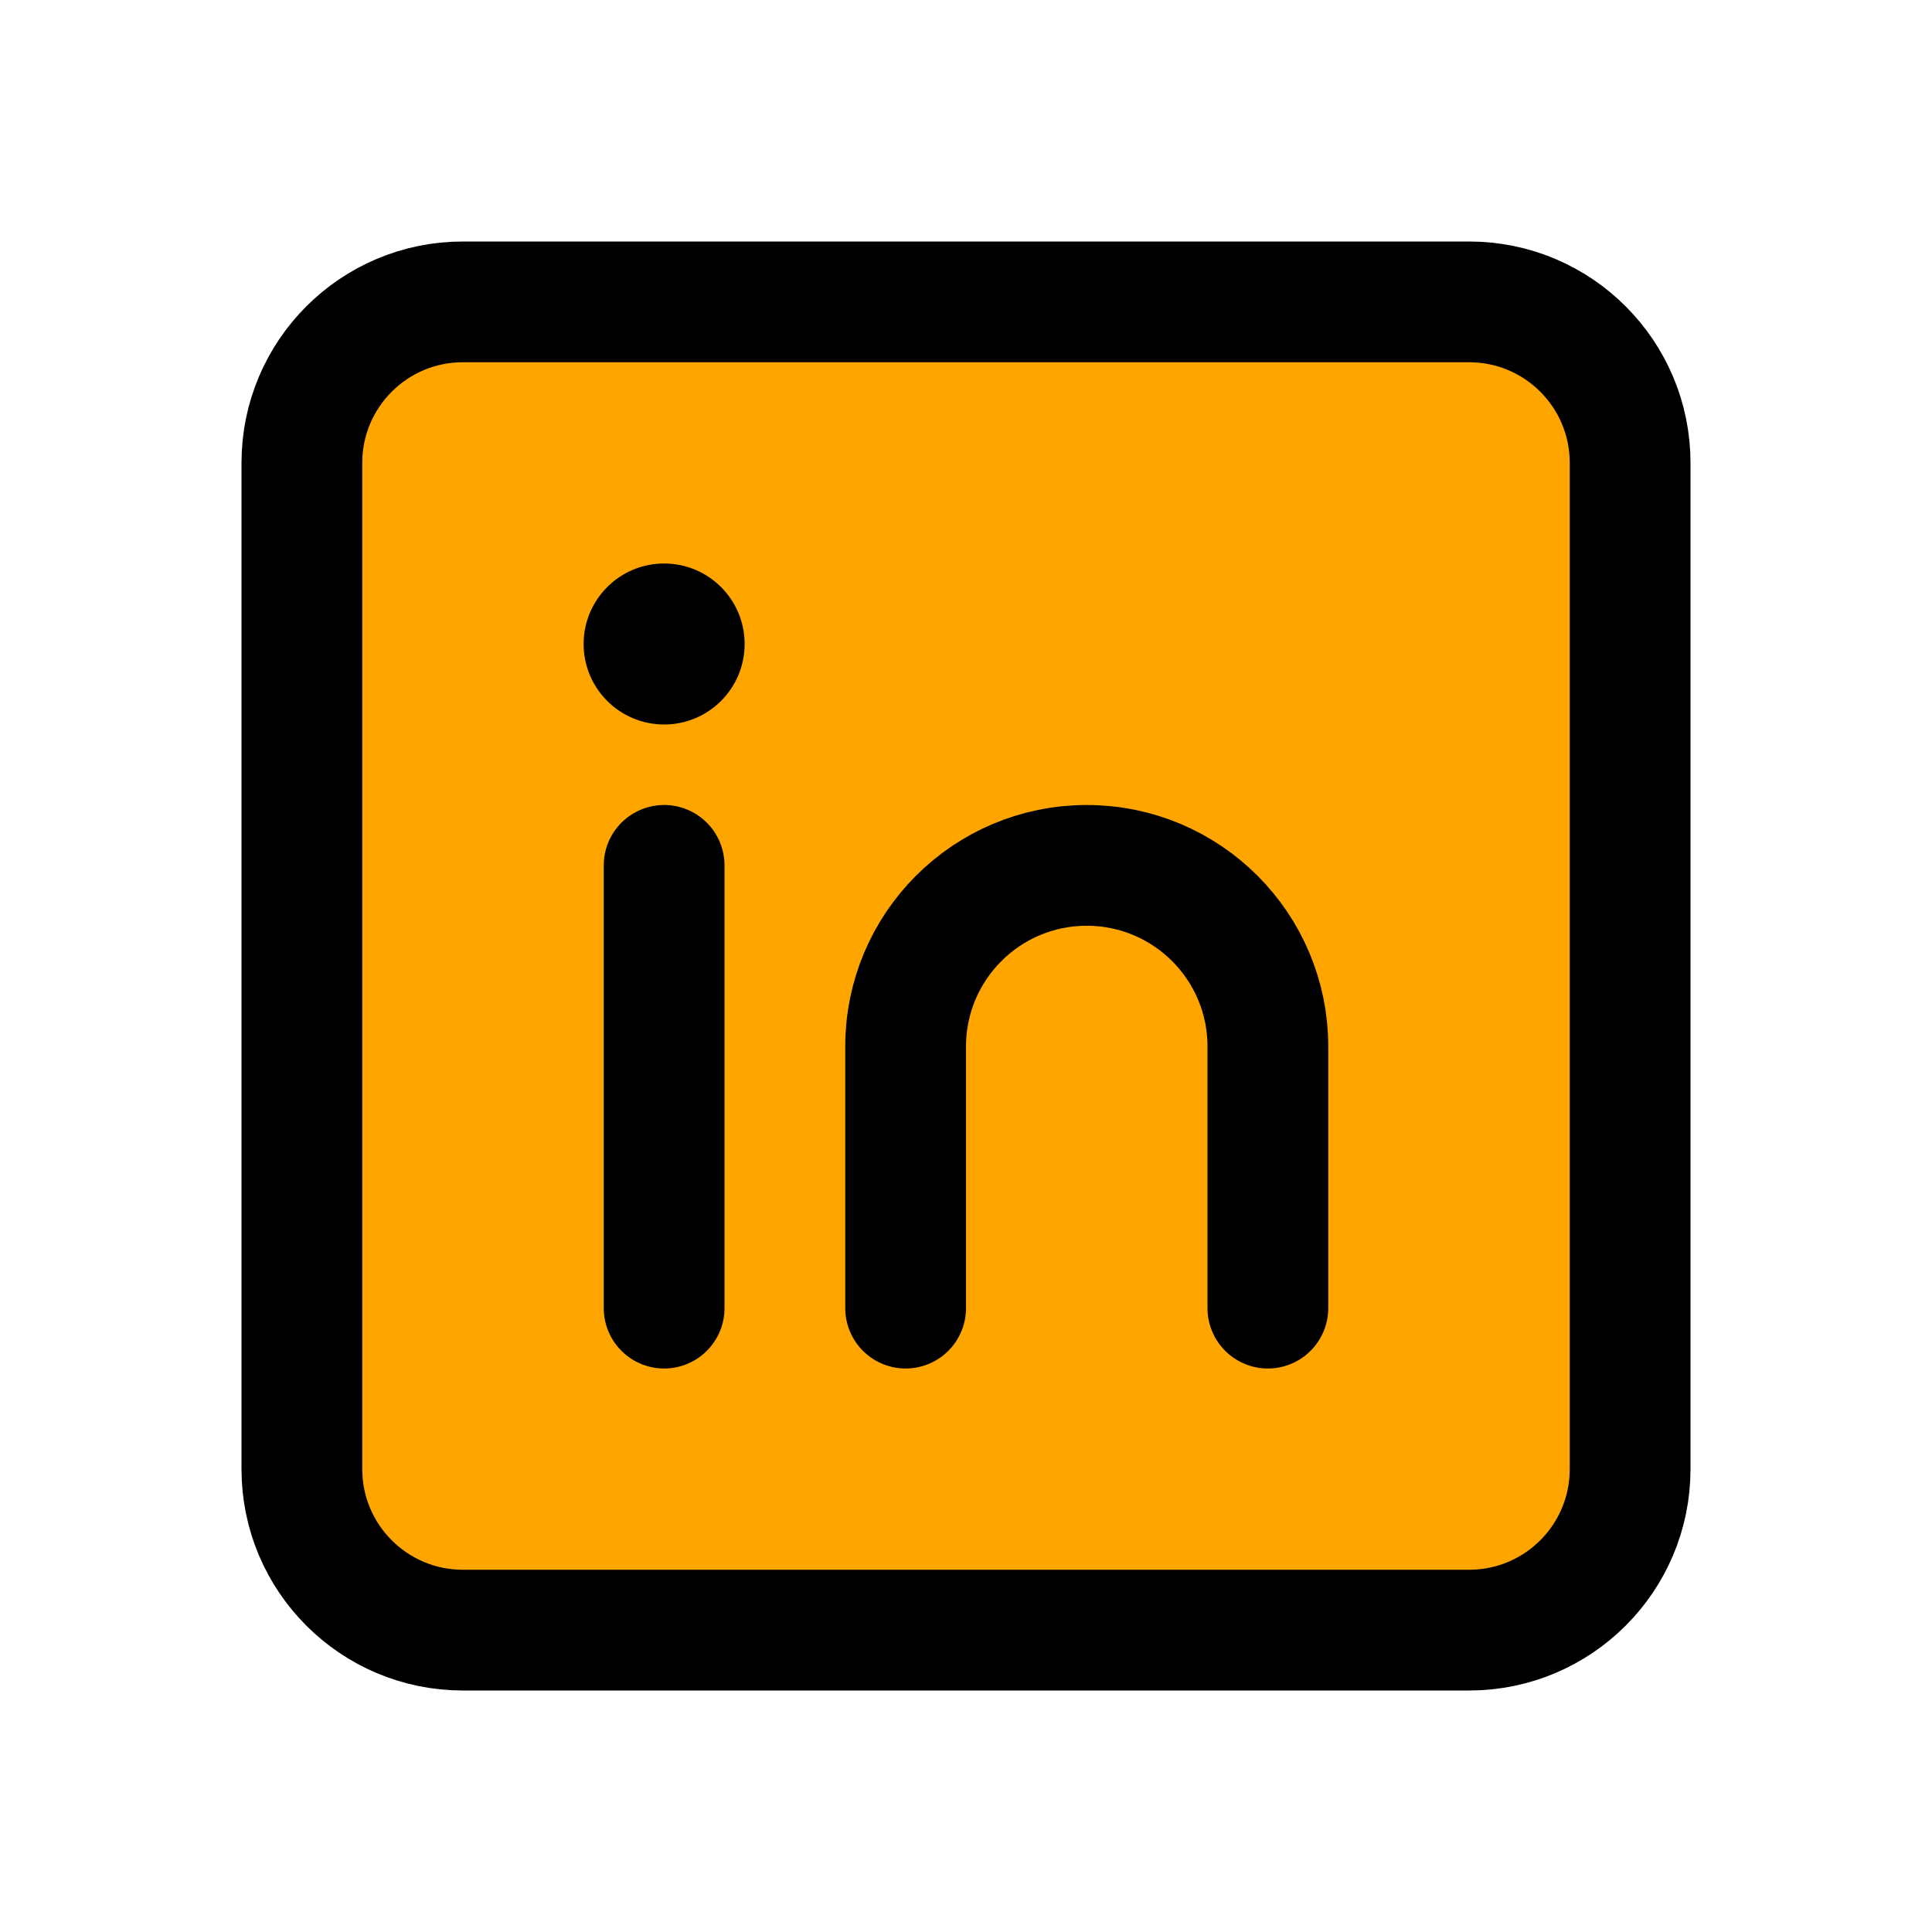
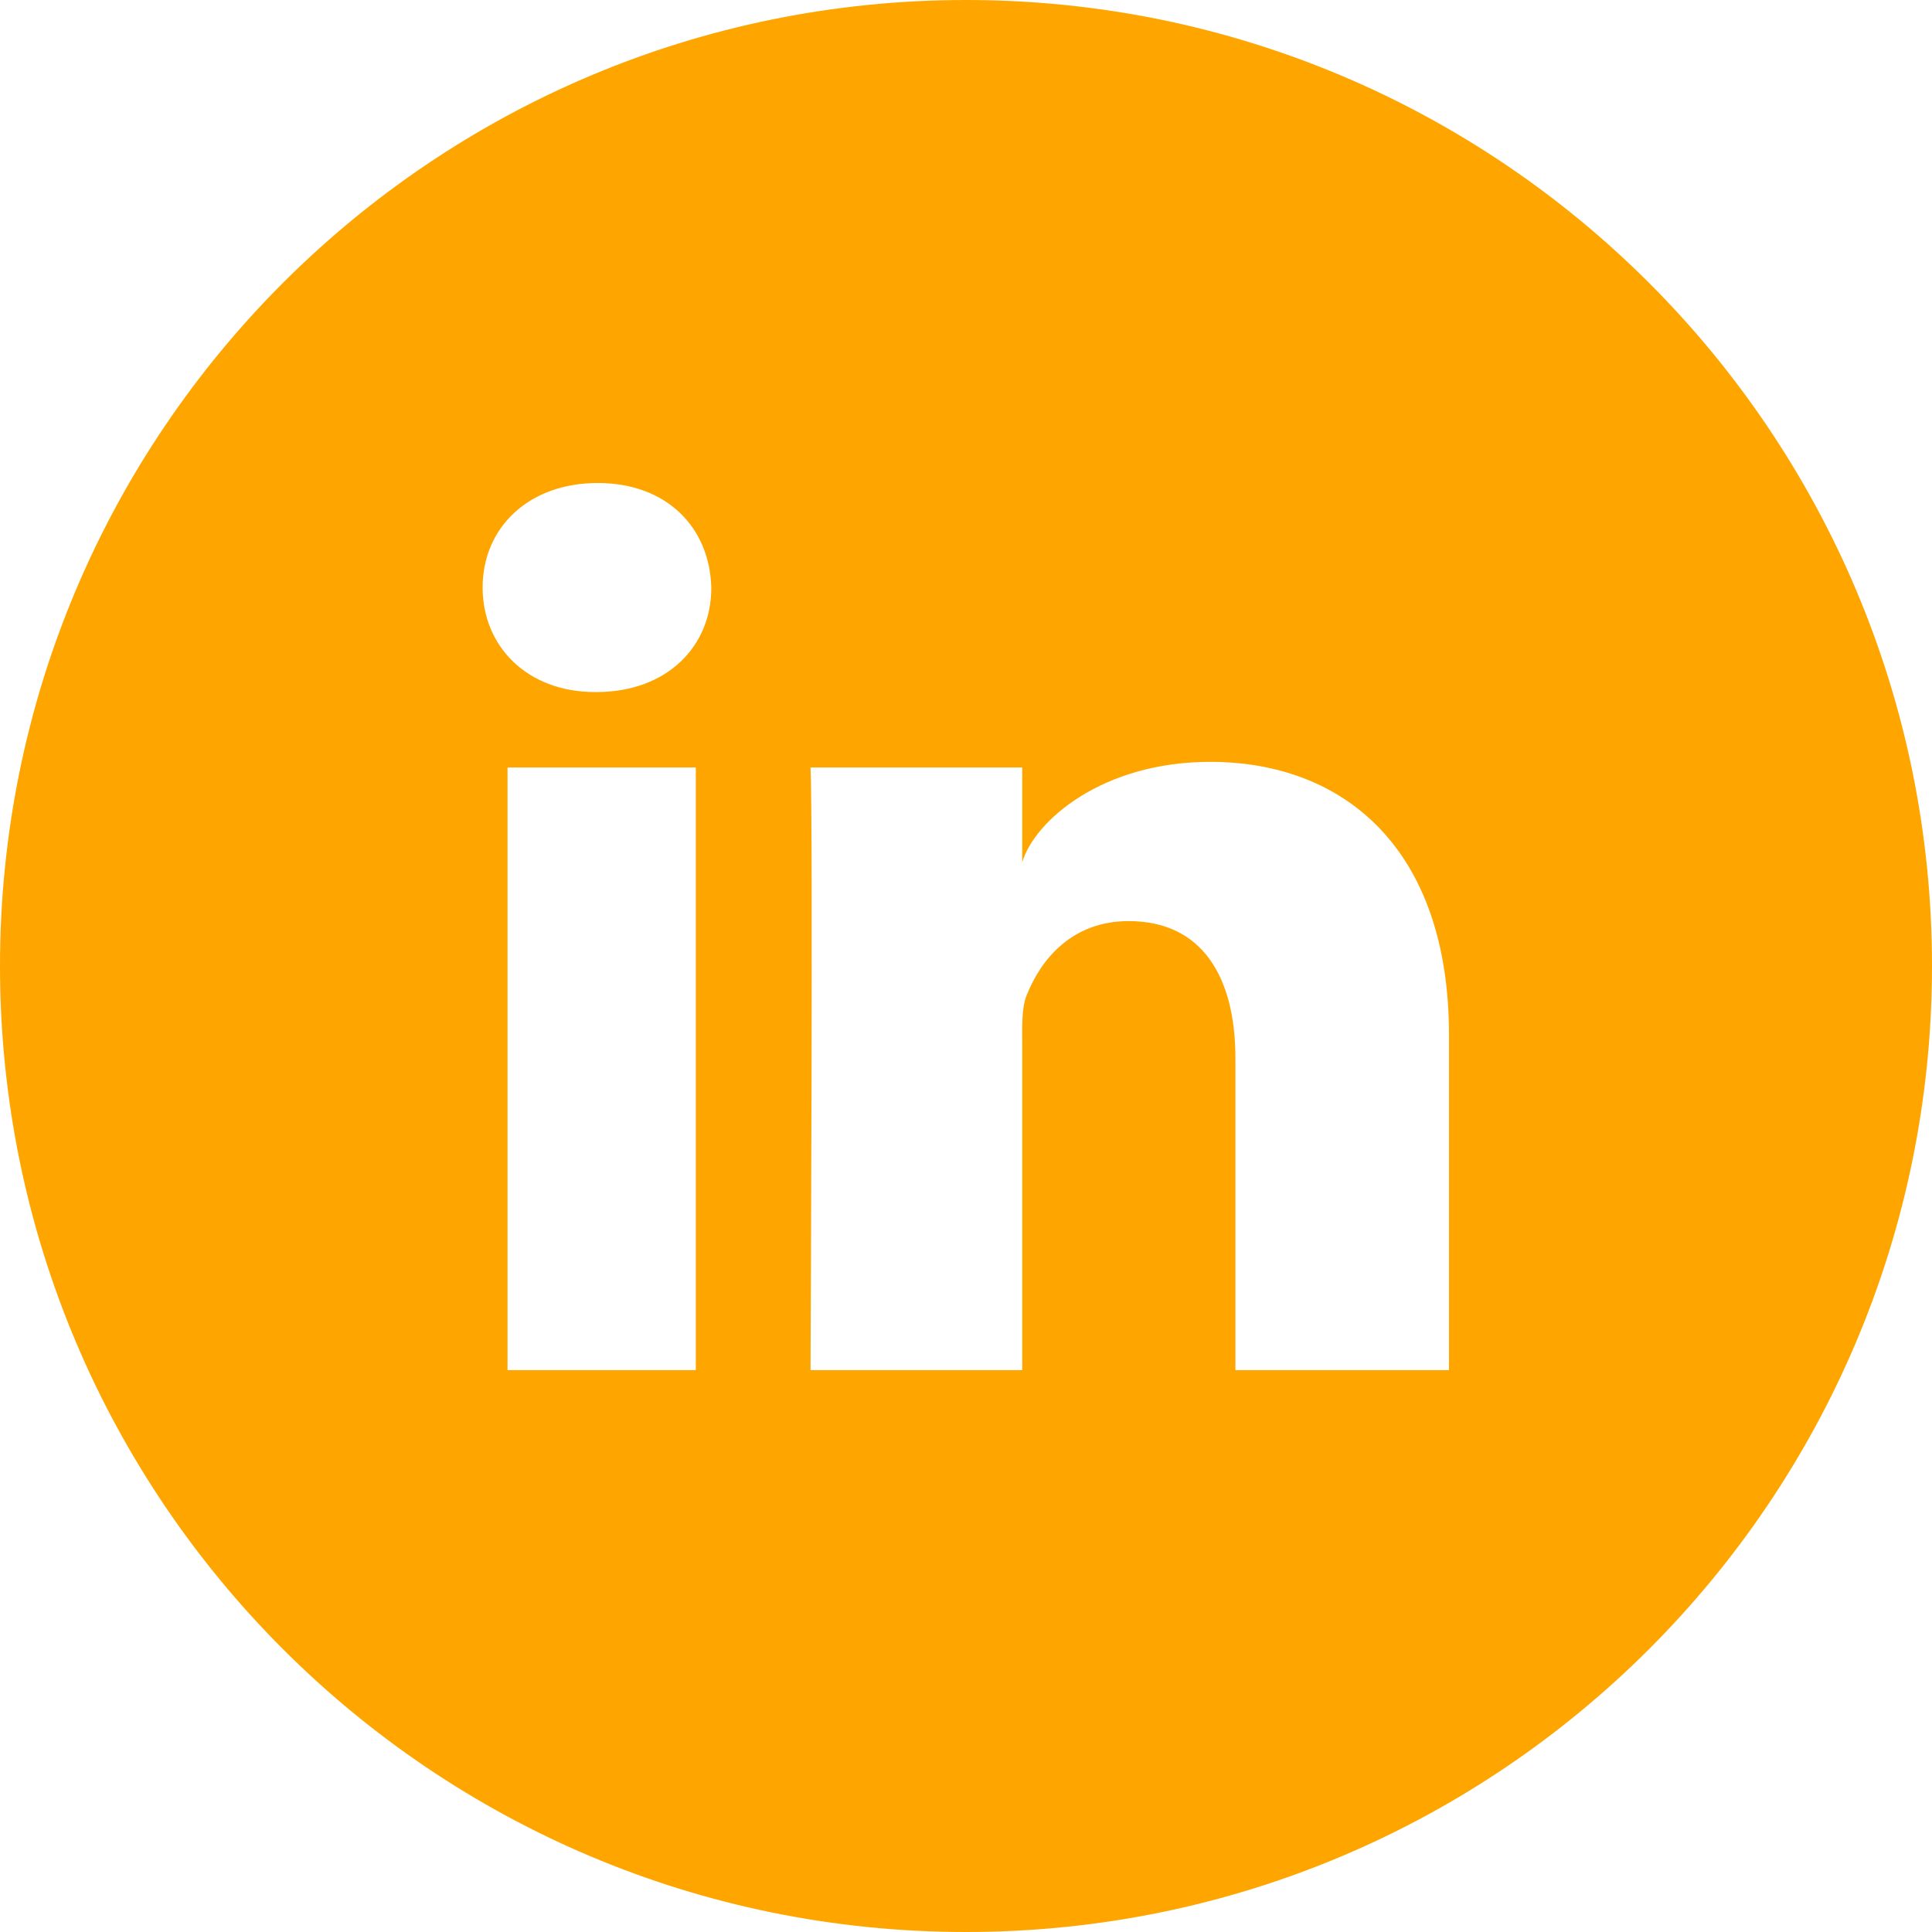
- <svg xmlns="http://www.w3.org/2000/svg" width="800px" height="800px" viewBox="0 0 192 192" fill="#ffa500">
-   <rect width="132" height="132" x="30" y="30" stroke="#000000" stroke-width="12" rx="16" />
-   <path stroke="#000000" stroke-linecap="round" stroke-linejoin="round" stroke-width="12" d="M66 86v44" />
-   <circle cx="66" cy="64" r="8" fill="#000000" />
-   <path stroke="#000000" stroke-linecap="round" stroke-width="12" d="M126 130v-26c0-9.941-8.059-18-18-18v0c-9.941 0-18 8.059-18 18v26" />
+ <svg xmlns="http://www.w3.org/2000/svg" fill="#ffa500" height="800px" width="800px" version="1.1" id="Layer_1" viewBox="-143 145 512 512" xml:space="preserve">
+   <path d="M113,145c-141.4,0-256,114.6-256,256s114.6,256,256,256s256-114.6,256-256S254.4,145,113,145z M41.4,508.1H-8.5V348.4h49.9  V508.1z M15.1,328.4h-0.4c-18.1,0-29.8-12.2-29.8-27.7c0-15.8,12.1-27.7,30.5-27.7c18.4,0,29.7,11.9,30.1,27.7  C45.6,316.1,33.9,328.4,15.1,328.4z M241,508.1h-56.6v-82.6c0-21.6-8.8-36.4-28.3-36.4c-14.9,0-23.2,10-27,19.6  c-1.4,3.4-1.2,8.2-1.2,13.1v86.3H71.8c0,0,0.7-146.4,0-159.7h56.1v25.1c3.3-11,21.2-26.6,49.8-26.6c35.5,0,63.3,23,63.3,72.4V508.1z  " />
</svg>
